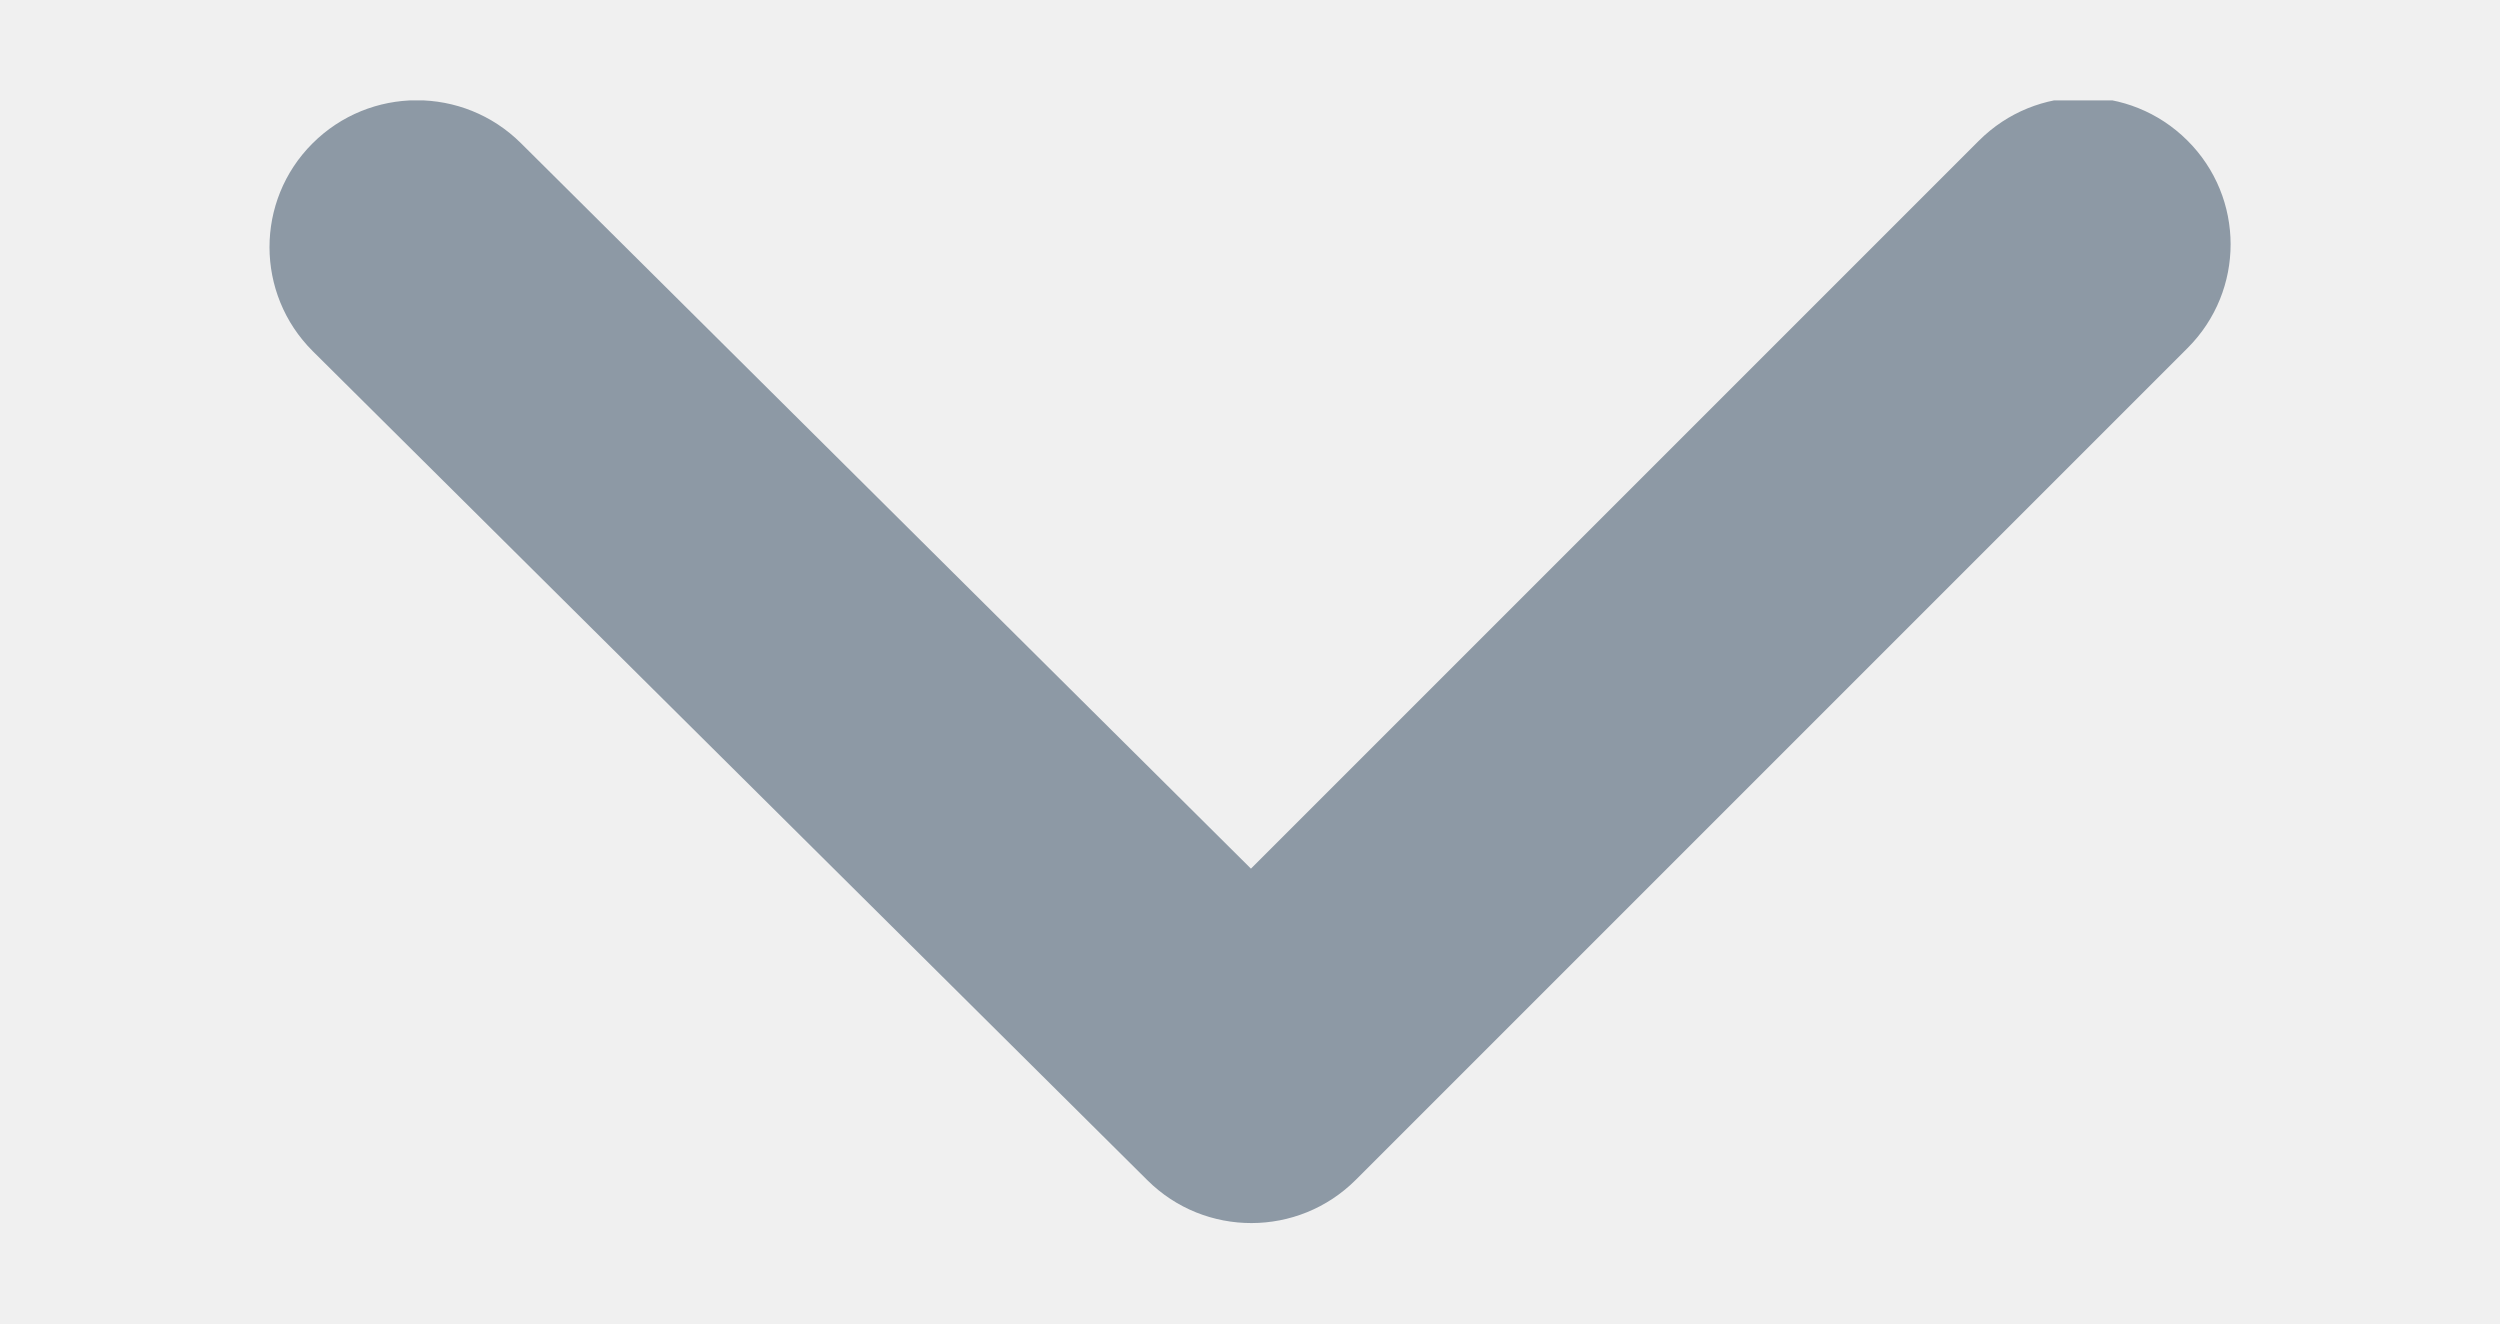
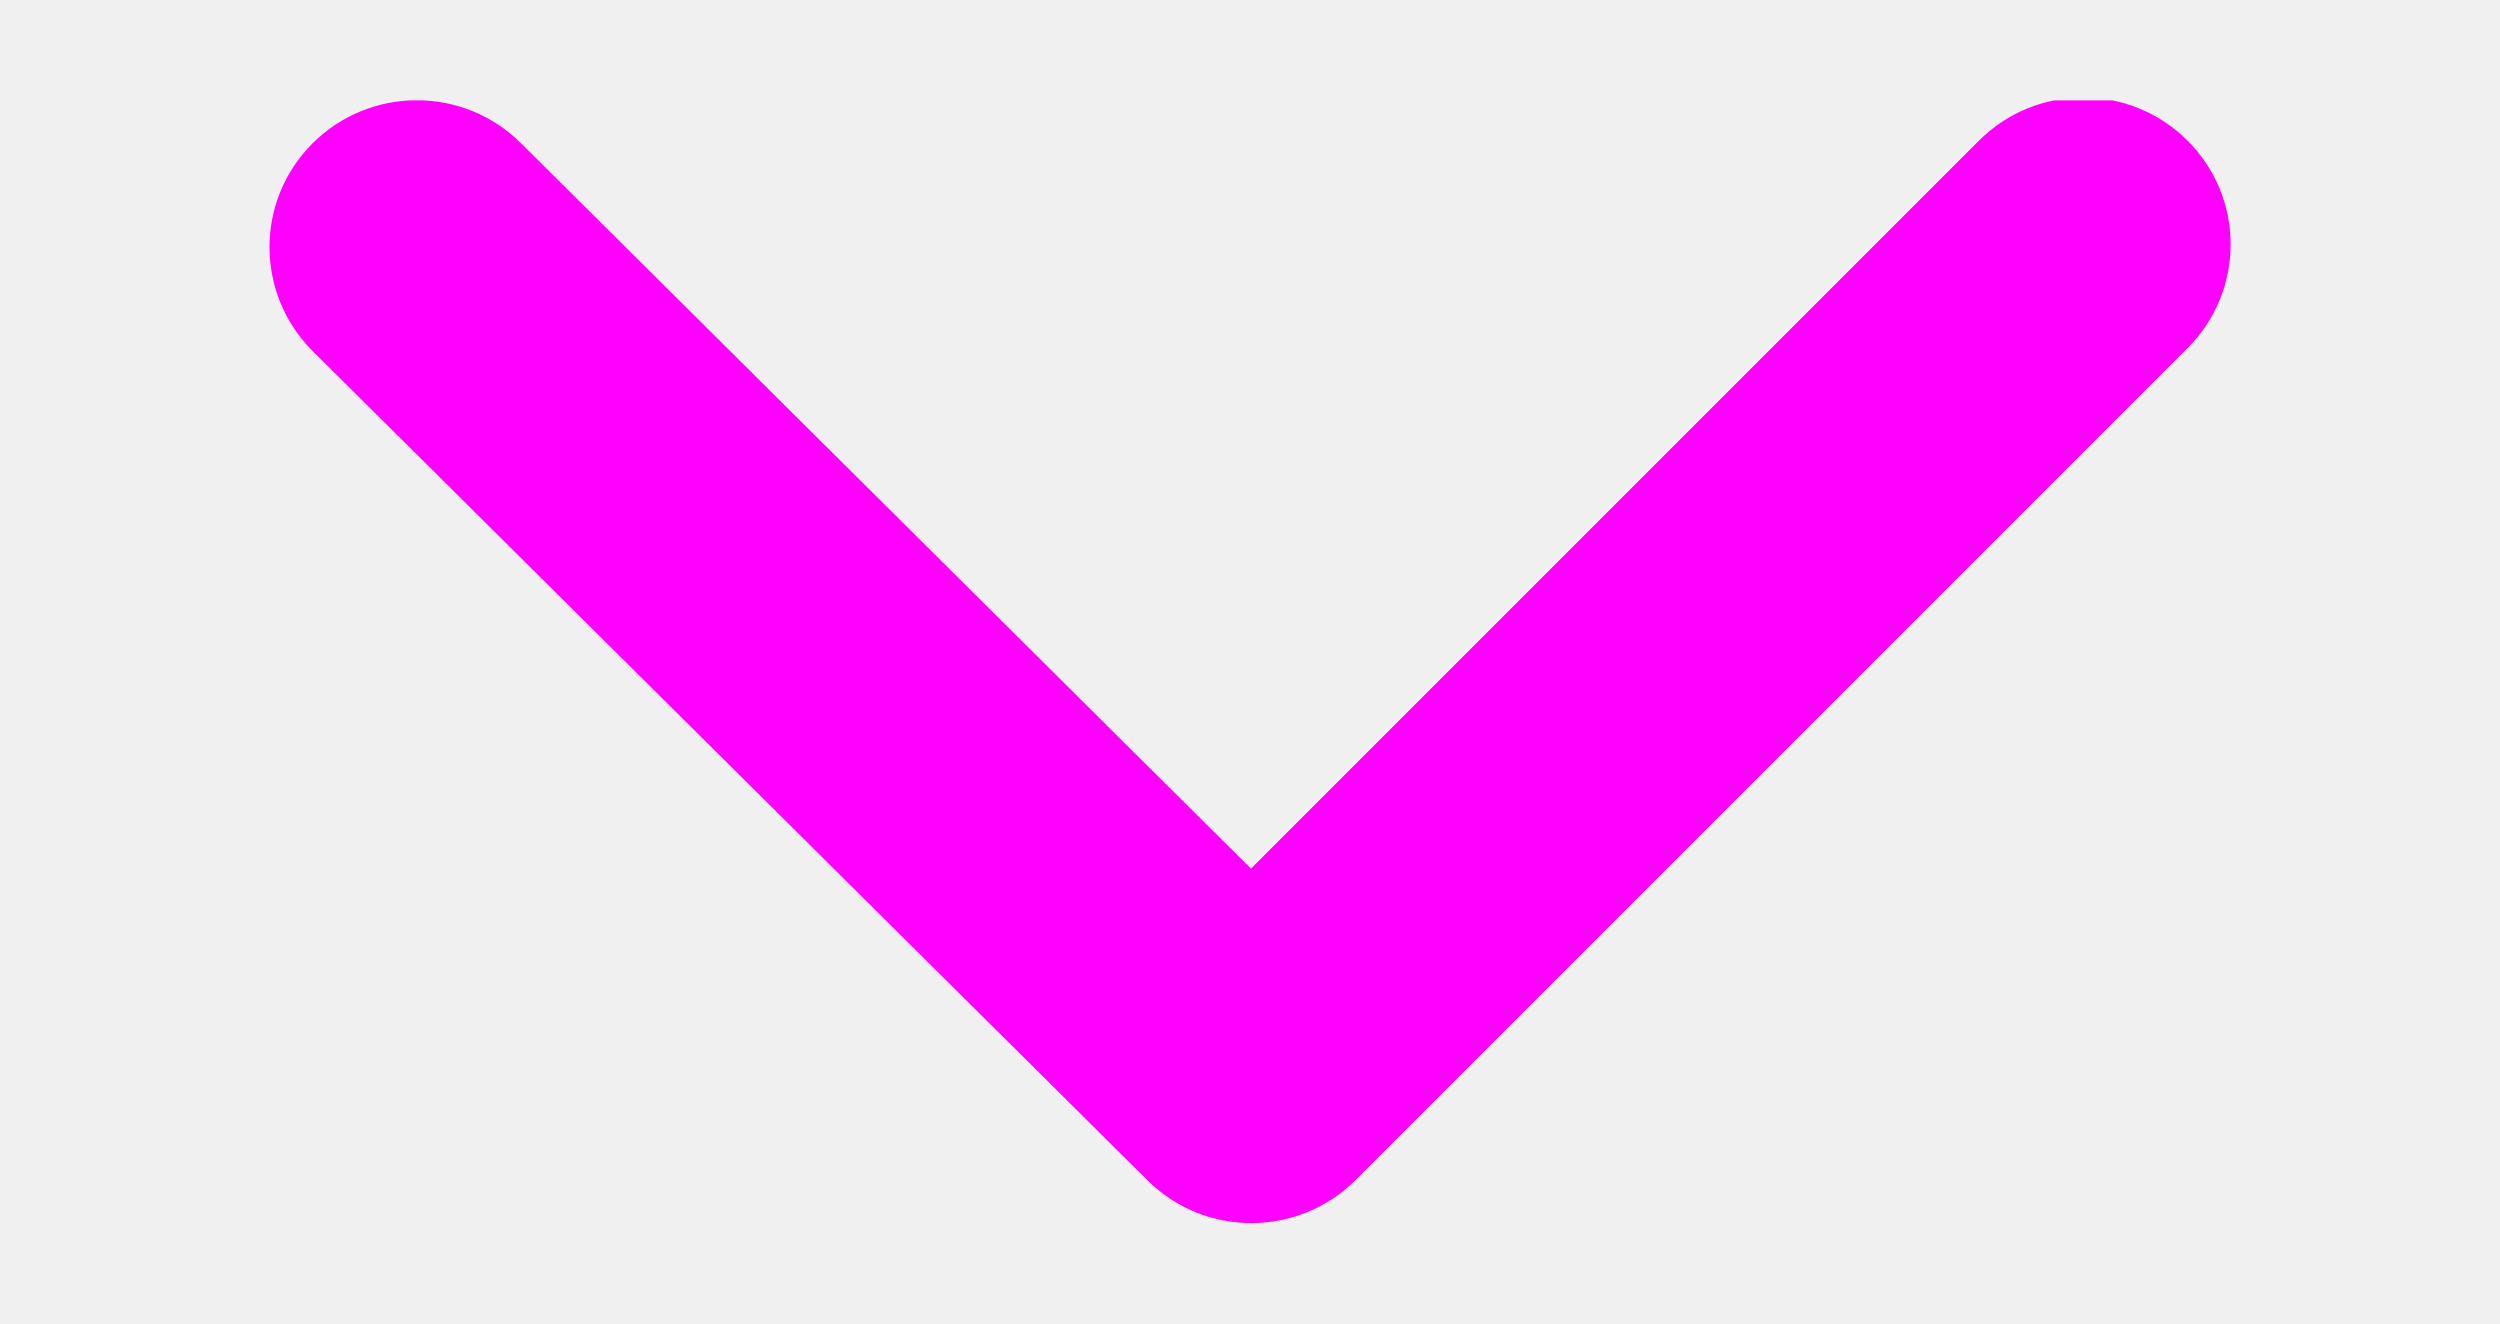
<svg xmlns="http://www.w3.org/2000/svg" width="17" height="9" viewBox="0 0 17 9" fill="none" version="1.1" id="svg839">
  <g clip-path="url(#clip0)" id="g832" transform="rotate(-90,4.300128,4.882626)">
-     <path fill-rule="evenodd" clip-rule="evenodd" d="M 8.207,2.707 C 8.598,3.098 8.599,3.732 8.21,4.124 L 3.276,9.089 8.226,14.039 c 0.391,0.391 0.392,1.025 0.002,1.417 -0.389,0.392 -1.021,0.393 -1.412,0.002 L 1.159,9.801 C 0.769,9.41 0.768,8.776 1.157,8.385 L 6.795,2.709 C 7.185,2.318 7.817,2.317 8.207,2.707 Z" fill="#8d99a5" id="path830" />
+     <path fill-rule="evenodd" clip-rule="evenodd" d="M 8.207,2.707 C 8.598,3.098 8.599,3.732 8.21,4.124 L 3.276,9.089 8.226,14.039 c 0.391,0.391 0.392,1.025 0.002,1.417 -0.389,0.392 -1.021,0.393 -1.412,0.002 L 1.159,9.801 C 0.769,9.41 0.768,8.776 1.157,8.385 L 6.795,2.709 C 7.185,2.318 7.817,2.317 8.207,2.707 Z" fill="#ff00ff" id="path830" />
  </g>
  <defs id="defs837">
    <clipPath id="clip0">
      <rect width="8" height="17" fill="#ffffff" transform="rotate(180,4.25,8.5)" id="rect834" x="0" y="0" />
    </clipPath>
  </defs>
</svg>
